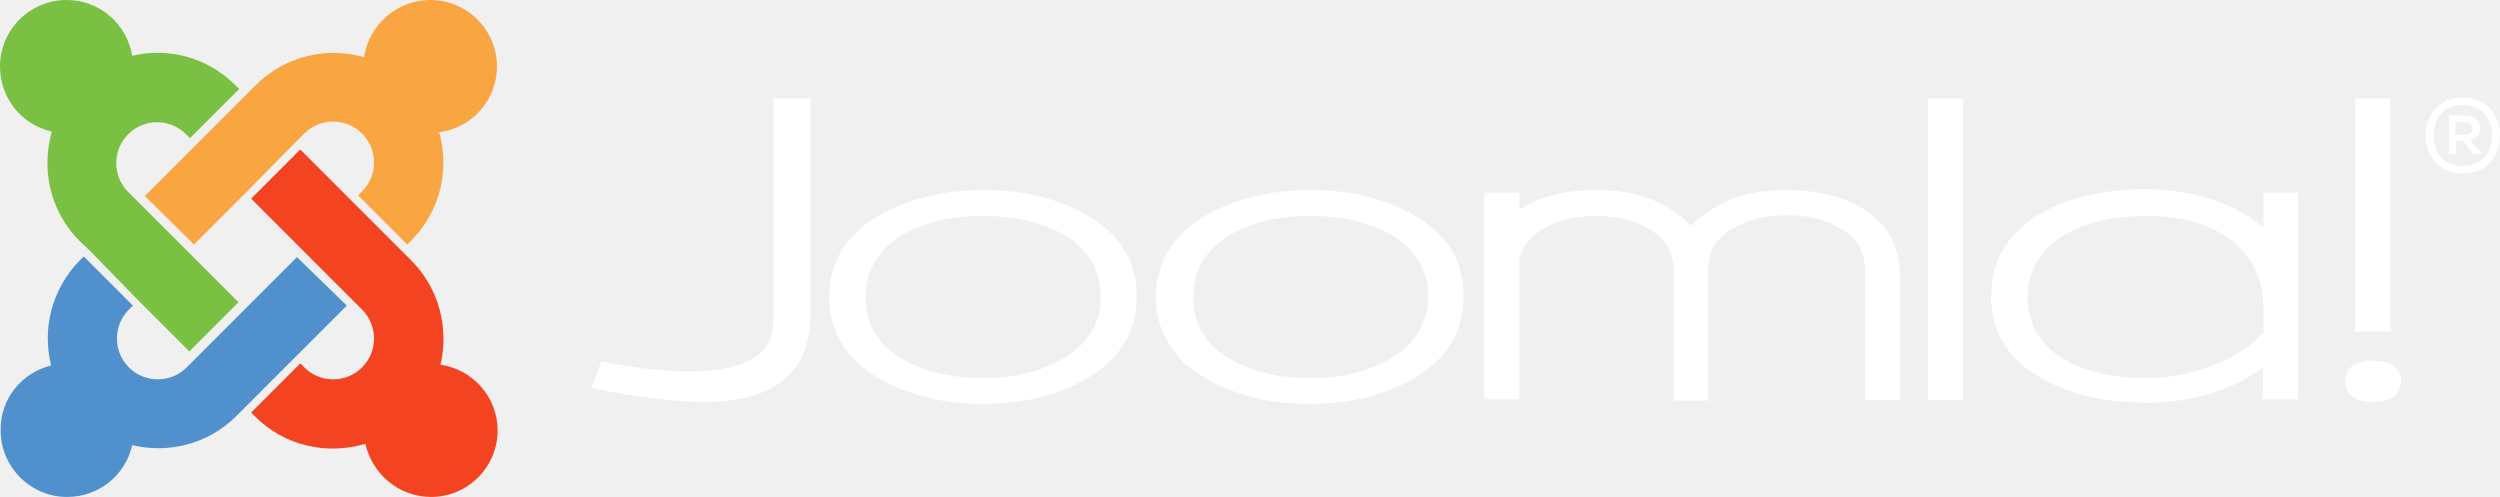
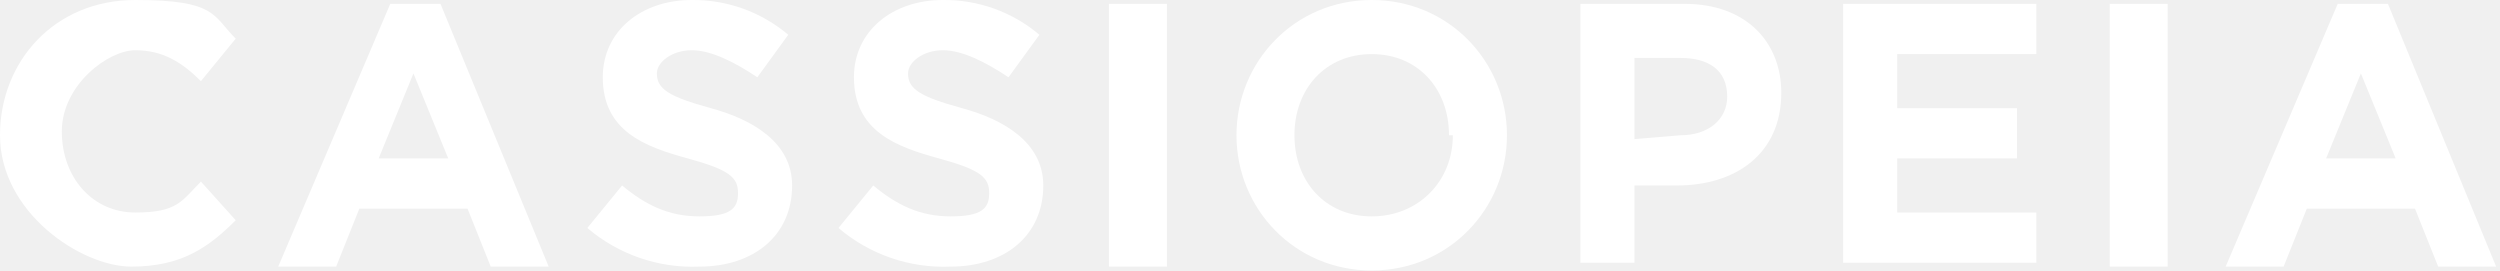
- <svg xmlns="http://www.w3.org/2000/svg" version="1.1" x="0px" y="0px" viewBox="0 0 376.3 74.8" enable-background="new 0 0 376.3 74.8" xml:space="preserve">
-   <g id="logo">
-     <path fill="#FFFFFF" d="M116.4,14.8v31.3c0,2.8,0.2,5.4-2.3,7.3c-2.3,1.9-6.2,2.5-10.4,2.5c-6.4,0-13.2-1.5-13.2-1.5l-1.5,4   c0,0,9.5,2,16.4,2.1c5.8,0.1,10.9-1.2,13.7-4.4c2.3-2.6,3-5.6,2.9-10.7V14.8H116.4" />
-     <path fill="#FFFFFF" d="M163.1,32.1c-4.2-2.3-9.3-3.5-15.1-3.5c-5.7,0-10.8,1.2-15.1,3.5h0c-5.4,2.9-8.1,7.2-8.1,12.6   c0,5.4,2.7,9.7,8.1,12.6c4.3,2.3,9.3,3.5,15.1,3.5c5.7,0,10.8-1.2,15-3.5c5.4-2.9,8.1-7.2,8.1-12.6C171.2,39.2,168.4,35,163.1,32.1    M159.8,54.1c-3.3,1.9-7.2,2.8-11.8,2.8c-4.7,0-8.7-0.9-11.9-2.7h0c-3.9-2.2-5.8-5.3-5.8-9.5c0-4.1,2-7.3,5.8-9.5   c3.2-1.8,7.2-2.7,11.9-2.7c4.6,0,8.6,0.9,11.9,2.7c3.8,2.2,5.8,5.4,5.8,9.5C165.7,48.7,163.7,51.9,159.8,54.1z" />
-     <path fill="#FFFFFF" d="M212.3,32.1c-4.2-2.3-9.3-3.5-15.1-3.5c-5.7,0-10.8,1.2-15.1,3.5h0c-5.4,2.9-8.1,7.2-8.1,12.6   c0,5.4,2.7,9.7,8.1,12.6c4.3,2.3,9.3,3.5,15.1,3.5c5.7,0,10.8-1.2,15-3.5c5.4-2.9,8.1-7.2,8.1-12.6C220.4,39.2,217.7,35,212.3,32.1    M209.1,54.1c-3.3,1.9-7.2,2.8-11.8,2.8c-4.7,0-8.7-0.9-11.9-2.7c-3.9-2.2-5.8-5.3-5.8-9.5c0-4.1,2-7.3,5.8-9.5   c3.2-1.8,7.2-2.7,11.9-2.7c4.6,0,8.6,0.9,11.9,2.7c3.8,2.2,5.8,5.4,5.8,9.5C214.9,48.7,212.9,51.9,209.1,54.1z" />
-     <path fill="#FFFFFF" d="M280.2,31.3c-3-1.8-6.9-2.7-11.5-2.7c-5.9,0-10.6,1.8-14.2,5.4c-3.4-3.6-8.2-5.4-14.1-5.4   c-4.8,0-8.7,1-11.7,2.9c0-0.7,0-2.5,0-2.5h-5.3v31.1h5.3V38.9c0.4-1.5,1.4-2.9,3-4.1c2.2-1.5,5-2.3,8.5-2.3c3.1,0,5.7,0.6,7.9,1.9   c2.6,1.5,3.8,3.5,3.8,6.3v19.6h5.2V40.6c0-2.8,1.2-4.8,3.8-6.3c2.2-1.2,4.9-1.9,8-1.9c3.1,0,5.8,0.6,8,1.9c2.6,1.5,3.8,3.5,3.8,6.3   v19.6h5.3V41.3C285.9,36.9,284,33.5,280.2,31.3" />
-     <polyline fill="#FFFFFF" points="290.2,14.8 290.2,60.2 295.5,60.2 295.5,14.8 290.2,14.8  " />
-     <polyline fill="#FFFFFF" points="354.5,14.8 354.5,49.9 359.8,49.9 359.8,14.8 354.5,14.8  " />
-     <path fill="#FFFFFF" d="M340.7,29c0,0,0,4.3,0,5.3c-4.5-3.8-10.5-5.8-17.9-5.8c-5.9,0-11,1.1-15.2,3.4c-5.2,2.9-7.9,7.1-7.9,12.7   c0,5.5,2.7,9.8,8.1,12.6c4.2,2.3,9.3,3.4,15.2,3.4c2.9,0,5.8-0.3,8.4-1c3.7-1,6.8-2.4,9.2-4.3c0,1.1,0,4.8,0,4.8h5.3V29H340.7    M305.2,44.7c0-4.1,2-7.3,5.8-9.5c3.2-1.8,7.3-2.7,12-2.7c5.8,0,10.3,1.4,13.5,4.2c2.8,2.5,4.2,5.7,4.2,9.6c0,0,0,3.4,0,3.7   c-2.2,2.5-5.5,4.4-9.7,5.7c-2.5,0.8-5.2,1.2-8,1.2c-4.8,0-8.8-0.9-12-2.6C307.1,52,305.2,48.9,305.2,44.7z" />
-     <path fill="#FFFFFF" d="M357.2,54.3c-3.7,0-4.2,1.9-4.2,3.1c0,1.2,0.6,3.1,4.2,3.1c3.7,0,4.2-2,4.2-3.1   C361.4,56.3,360.9,54.3,357.2,54.3z" />
-     <path fill="#FFFFFF" d="M376.3,20.4c0,3.1-2,5.7-5.6,5.7c-3.6,0-5.6-2.6-5.6-5.7c0-3.1,2-5.7,5.6-5.7   C374.3,14.7,376.3,17.3,376.3,20.4z M366.3,20.4c0,2.6,1.6,4.6,4.4,4.6c2.8,0,4.4-2,4.4-4.6c0-2.6-1.6-4.6-4.4-4.6   C367.9,15.8,366.3,17.8,366.3,20.4L366.3,20.4z M371.8,21.1c2.2-0.4,2-3.7-0.5-3.7h-2.7v5.8h1.1v-2h1l1.6,2h1.2V23L371.8,21.1   L371.8,21.1z M371.2,18.4c1.3,0,1.3,1.9,0,1.9h-1.6v-1.9H371.2z" />
-   </g>
-   <g id="brandmark">
-     <path id="j-green" fill="#7AC143" d="M13.5,37.7L12,36.3c-4.5-4.5-5.8-10.8-4.2-16.5c-4.5-1-7.8-5-7.8-9.8c0-5.5,4.5-10,10-10   c5,0,9.1,3.6,9.9,8.4c5.4-1.3,11.3,0.2,15.5,4.4l0.6,0.6l-7.4,7.4l-0.6-0.6c-2.4-2.4-6.3-2.4-8.7,0c-2.4,2.4-2.4,6.3,0,8.7l1.4,1.4   l7.4,7.4l7.8,7.8l-7.4,7.4l-7.8-7.8L13.5,37.7L13.5,37.7z" />
-     <path id="j-orange" fill="#F9A541" d="M21.8,29.5l7.8-7.8l7.4-7.4l1.4-1.4C42.9,8.4,49.2,7,54.8,8.6C55.5,3.8,59.7,0,64.8,0   c5.5,0,10,4.5,10,10c0,5.1-3.8,9.3-8.7,9.9c1.6,5.6,0.2,11.9-4.2,16.3l-0.6,0.6l-7.4-7.4l0.6-0.6c2.4-2.4,2.4-6.3,0-8.7   c-2.4-2.4-6.3-2.4-8.7,0l-1.4,1.4L37,29l-7.8,7.8L21.8,29.5L21.8,29.5z" />
-     <path id="j-red" fill="#F44321" d="M55,66.8c-5.7,1.7-12.1,0.4-16.6-4.1l-0.6-0.6l7.4-7.4l0.6,0.6c2.4,2.4,6.3,2.4,8.7,0   c2.4-2.4,2.4-6.3,0-8.7L53,45.1l-7.4-7.4l-7.8-7.8l7.4-7.4l7.8,7.8l7.4,7.4l1.5,1.5c4.2,4.2,5.7,10.2,4.4,15.7   c4.9,0.7,8.6,4.9,8.6,9.9c0,5.5-4.5,10-10,10C60,74.8,56,71.3,55,66.8L55,66.8z" />
-     <path id="j-blue" fill="#5091CD" d="M52.2,46l-7.8,7.8L37,61.2l-1.4,1.4c-4.3,4.3-10.3,5.7-15.7,4.4c-1,4.5-5,7.8-9.8,7.8   c-5.5,0-10-4.5-10-10C0,60,3.3,56.1,7.7,55C6.3,49.5,7.8,43.5,12,39.2l0.6-0.6L20,46l-0.6,0.6c-2.4,2.4-2.4,6.3,0,8.7   c2.4,2.4,6.3,2.4,8.7,0l1.4-1.4l7.4-7.4l7.8-7.8L52.2,46L52.2,46z" />
-   </g>
+ <svg xmlns="http://www.w3.org/2000/svg" viewBox="0 0 647 70">
+   <path d="M306,248h0c0-19,14-35,35-35s20,4,26,10l-9,11c-5-5-10-8-17-8s-19,9-19,21h0c0,12,8,21,19,21s12-3,17-8l9,10c-7,7-14,12-27,12S306,268,306,248Z" transform="translate(-306 -213)" style="fill:#fff" />
+   <path d="M407,214h13l28,68H433l-6-15H399l-6,15H378Zm15,40-9-22-9,22Z" transform="translate(-306 -213)" style="fill:#fff" />
+   <path d="M458,272l9-11c6,5,12,8,20,8s10-2,10-6h0c0-4-2-6-13-9s-22-7-22-21h0c0-12,10-20,23-20a38,38,0,0,1,25,9l-8,11c-6-4-12-7-17-7s-9,3-9,6h0c0,4,3,6,14,9s21,9,21,20h0c0,13-10,21-24,21A42,42,0,0,1,458,272Z" transform="translate(-306 -213)" style="fill:#fff" />
+   <path d="M523,272l9-11c6,5,12,8,20,8s10-2,10-6h0c0-4-2-6-13-9s-22-7-22-21h0c0-12,10-20,23-20a38,38,0,0,1,25,9l-8,11c-6-4-12-7-17-7s-9,3-9,6h0c0,4,3,6,14,9s21,9,21,20h0c0,13-10,21-24,21A42,42,0,0,1,523,272Z" transform="translate(-306 -213)" style="fill:#fff" />
+   <path d="M593,214h15v68H593Z" transform="translate(-306 -213)" style="fill:#fff" />
+   <path d="M626,248h0c0-19,15-35,35-35s35,16,35,35h0c0,19-15,35-35,35S626,267,626,248Zm55,0h0c0-12-8-21-20-21s-20,9-20,21h0c0,12,8,21,20,21S682,260,682,248Z" transform="translate(-306 -213)" style="fill:#fff" />
+   <path d="M715,214h27c16,0,25,10,25,23h0c0,16-12,24-27,24H729v20H715Zm26,34c7,0,12-4,12-10h0c0-7-5-10-12-10H729v21Z" transform="translate(-306 -213)" style="fill:#fff" />
+   <path d="M783,214h50v13H797v14h31v13H797v14h36v13H783Z" transform="translate(-306 -213)" style="fill:#fff" />
+   <path d="M852,214h15v68H852Z" transform="translate(-306 -213)" style="fill:#fff" />
+   <path d="M911,214h13l28,68H937l-6-15H903l-6,15H882Zm15,40-9-22-9,22Z" transform="translate(-306 -213)" style="fill:#fff" />
</svg>
